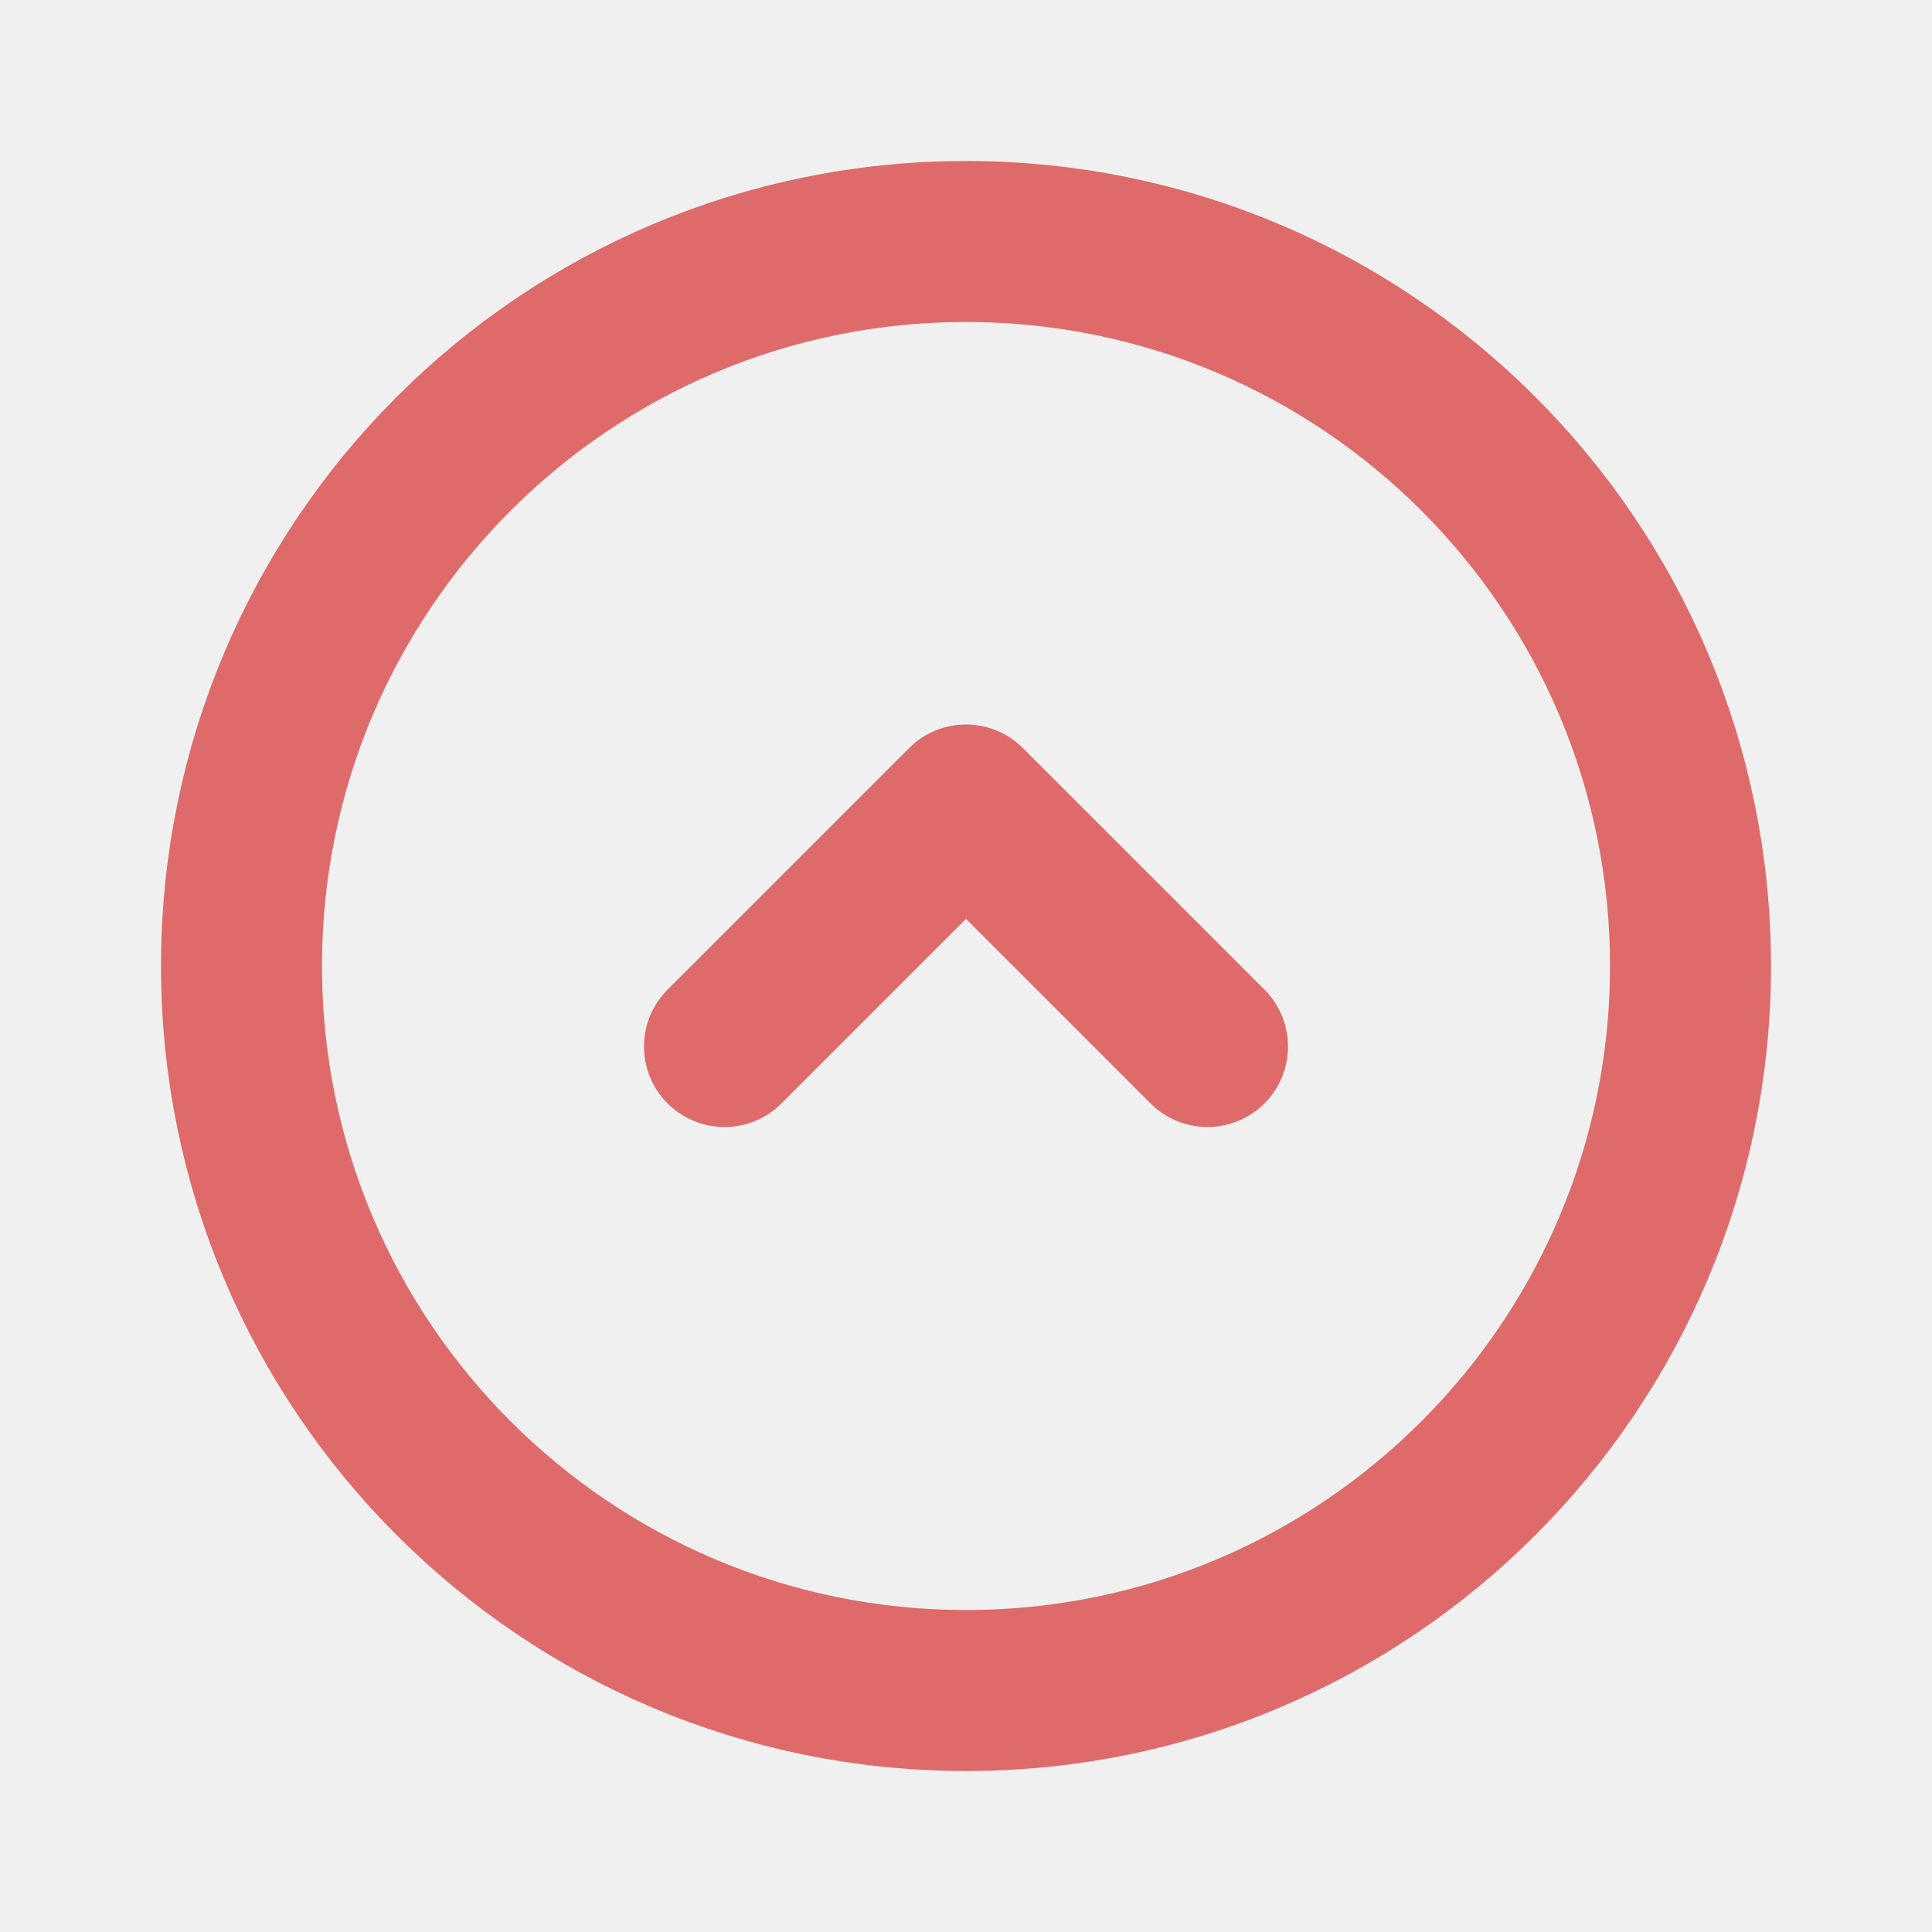
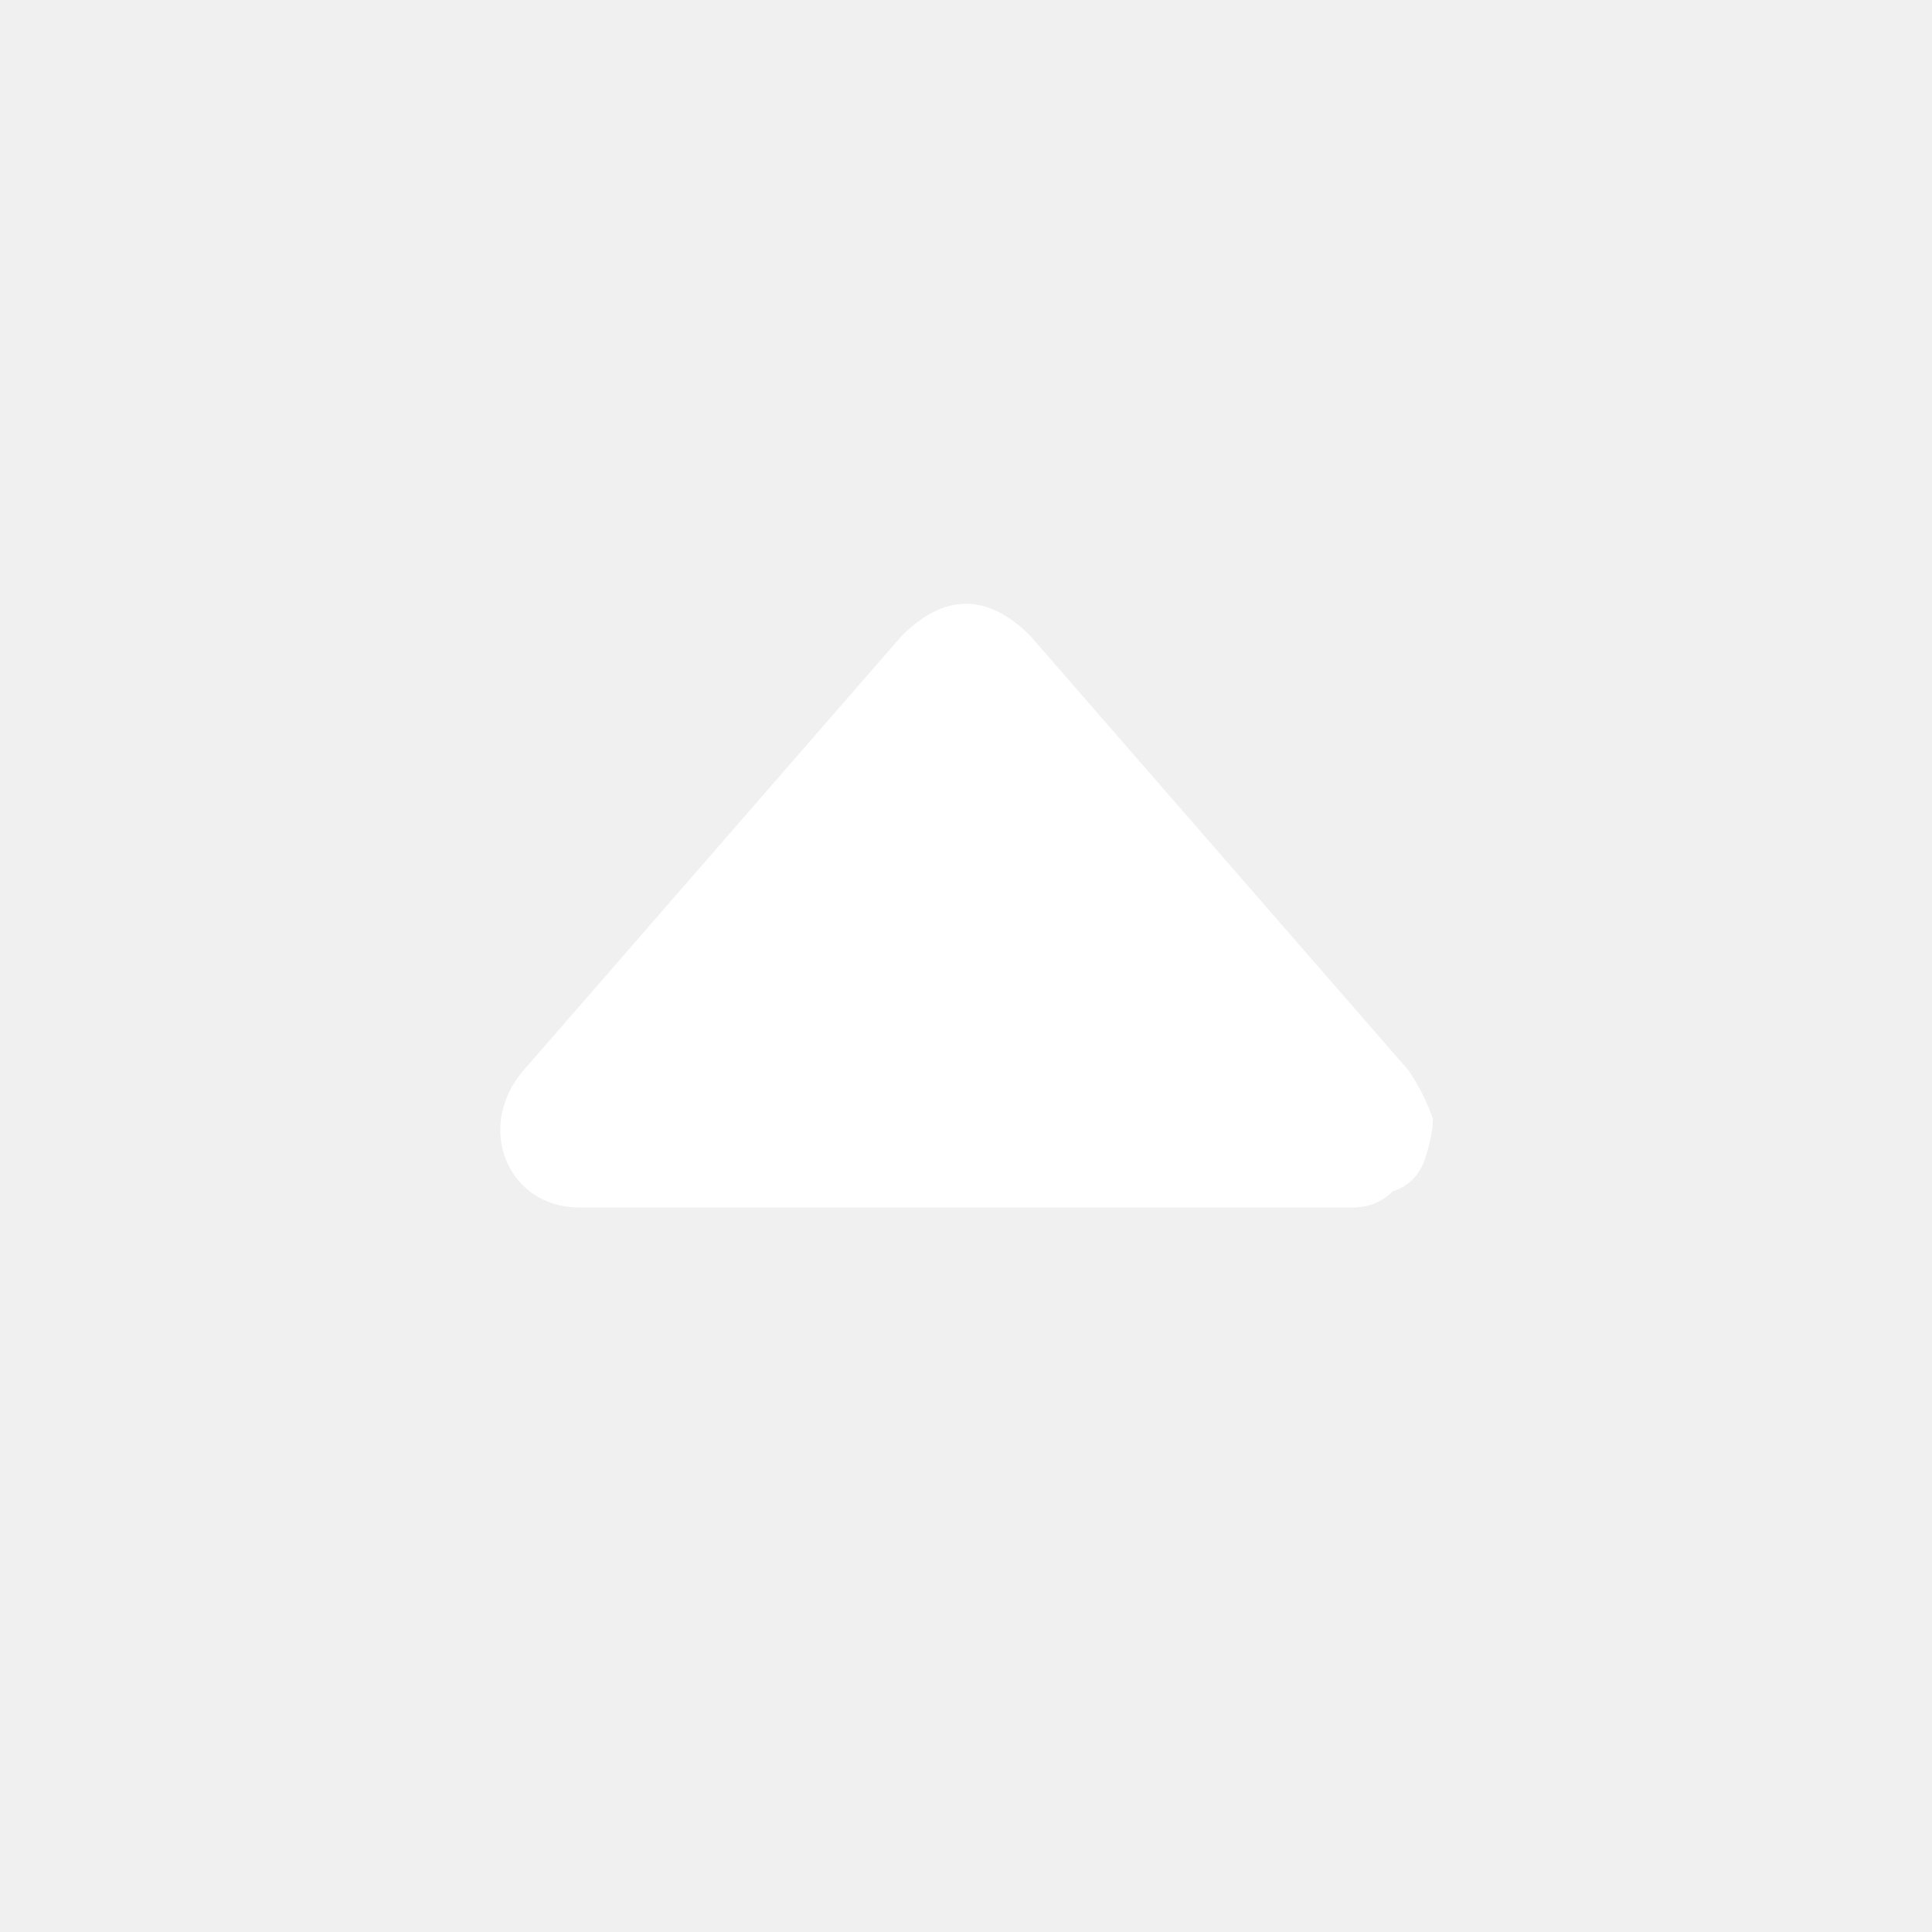
- <svg xmlns="http://www.w3.org/2000/svg" class="icon icon-tabler icon-tabler-circle-chevron-up" width="48" height="48" viewBox="0 0 24 24" stroke-width="2" stroke="#de6a6a" fill="none" stroke-linecap="round" stroke-linejoin="round">
-   <path stroke="none" d="M0 0h24v24H0z" fill="none" />
-   <path d="M9 13l3 -3l3 3" />
-   <path d="M12 12m-9 0a9 9 0 1 0 18 0a9 9 0 1 0 -18 0" />
+ <svg xmlns="http://www.w3.org/2000/svg" version="1.2" viewBox="0 0 24 24" width="28" height="28">
+   <style>
+ 		.s0 { fill: #ffffff } 
+ 	</style>
+   <path id="Layer" class="s0" d="m11.2 7.9l-4.7 5.4c-0.6 0.7-0.2 1.7 0.7 1.7h9.6q0.3 0 0.5-0.2 0.3-0.1 0.4-0.4 0.1-0.3 0.1-0.5-0.1-0.3-0.3-0.6l-4.7-5.4q-0.2-0.2-0.4-0.3-0.2-0.1-0.4-0.1-0.2 0-0.4 0.1-0.2 0.1-0.4 0.3z" />
</svg>
